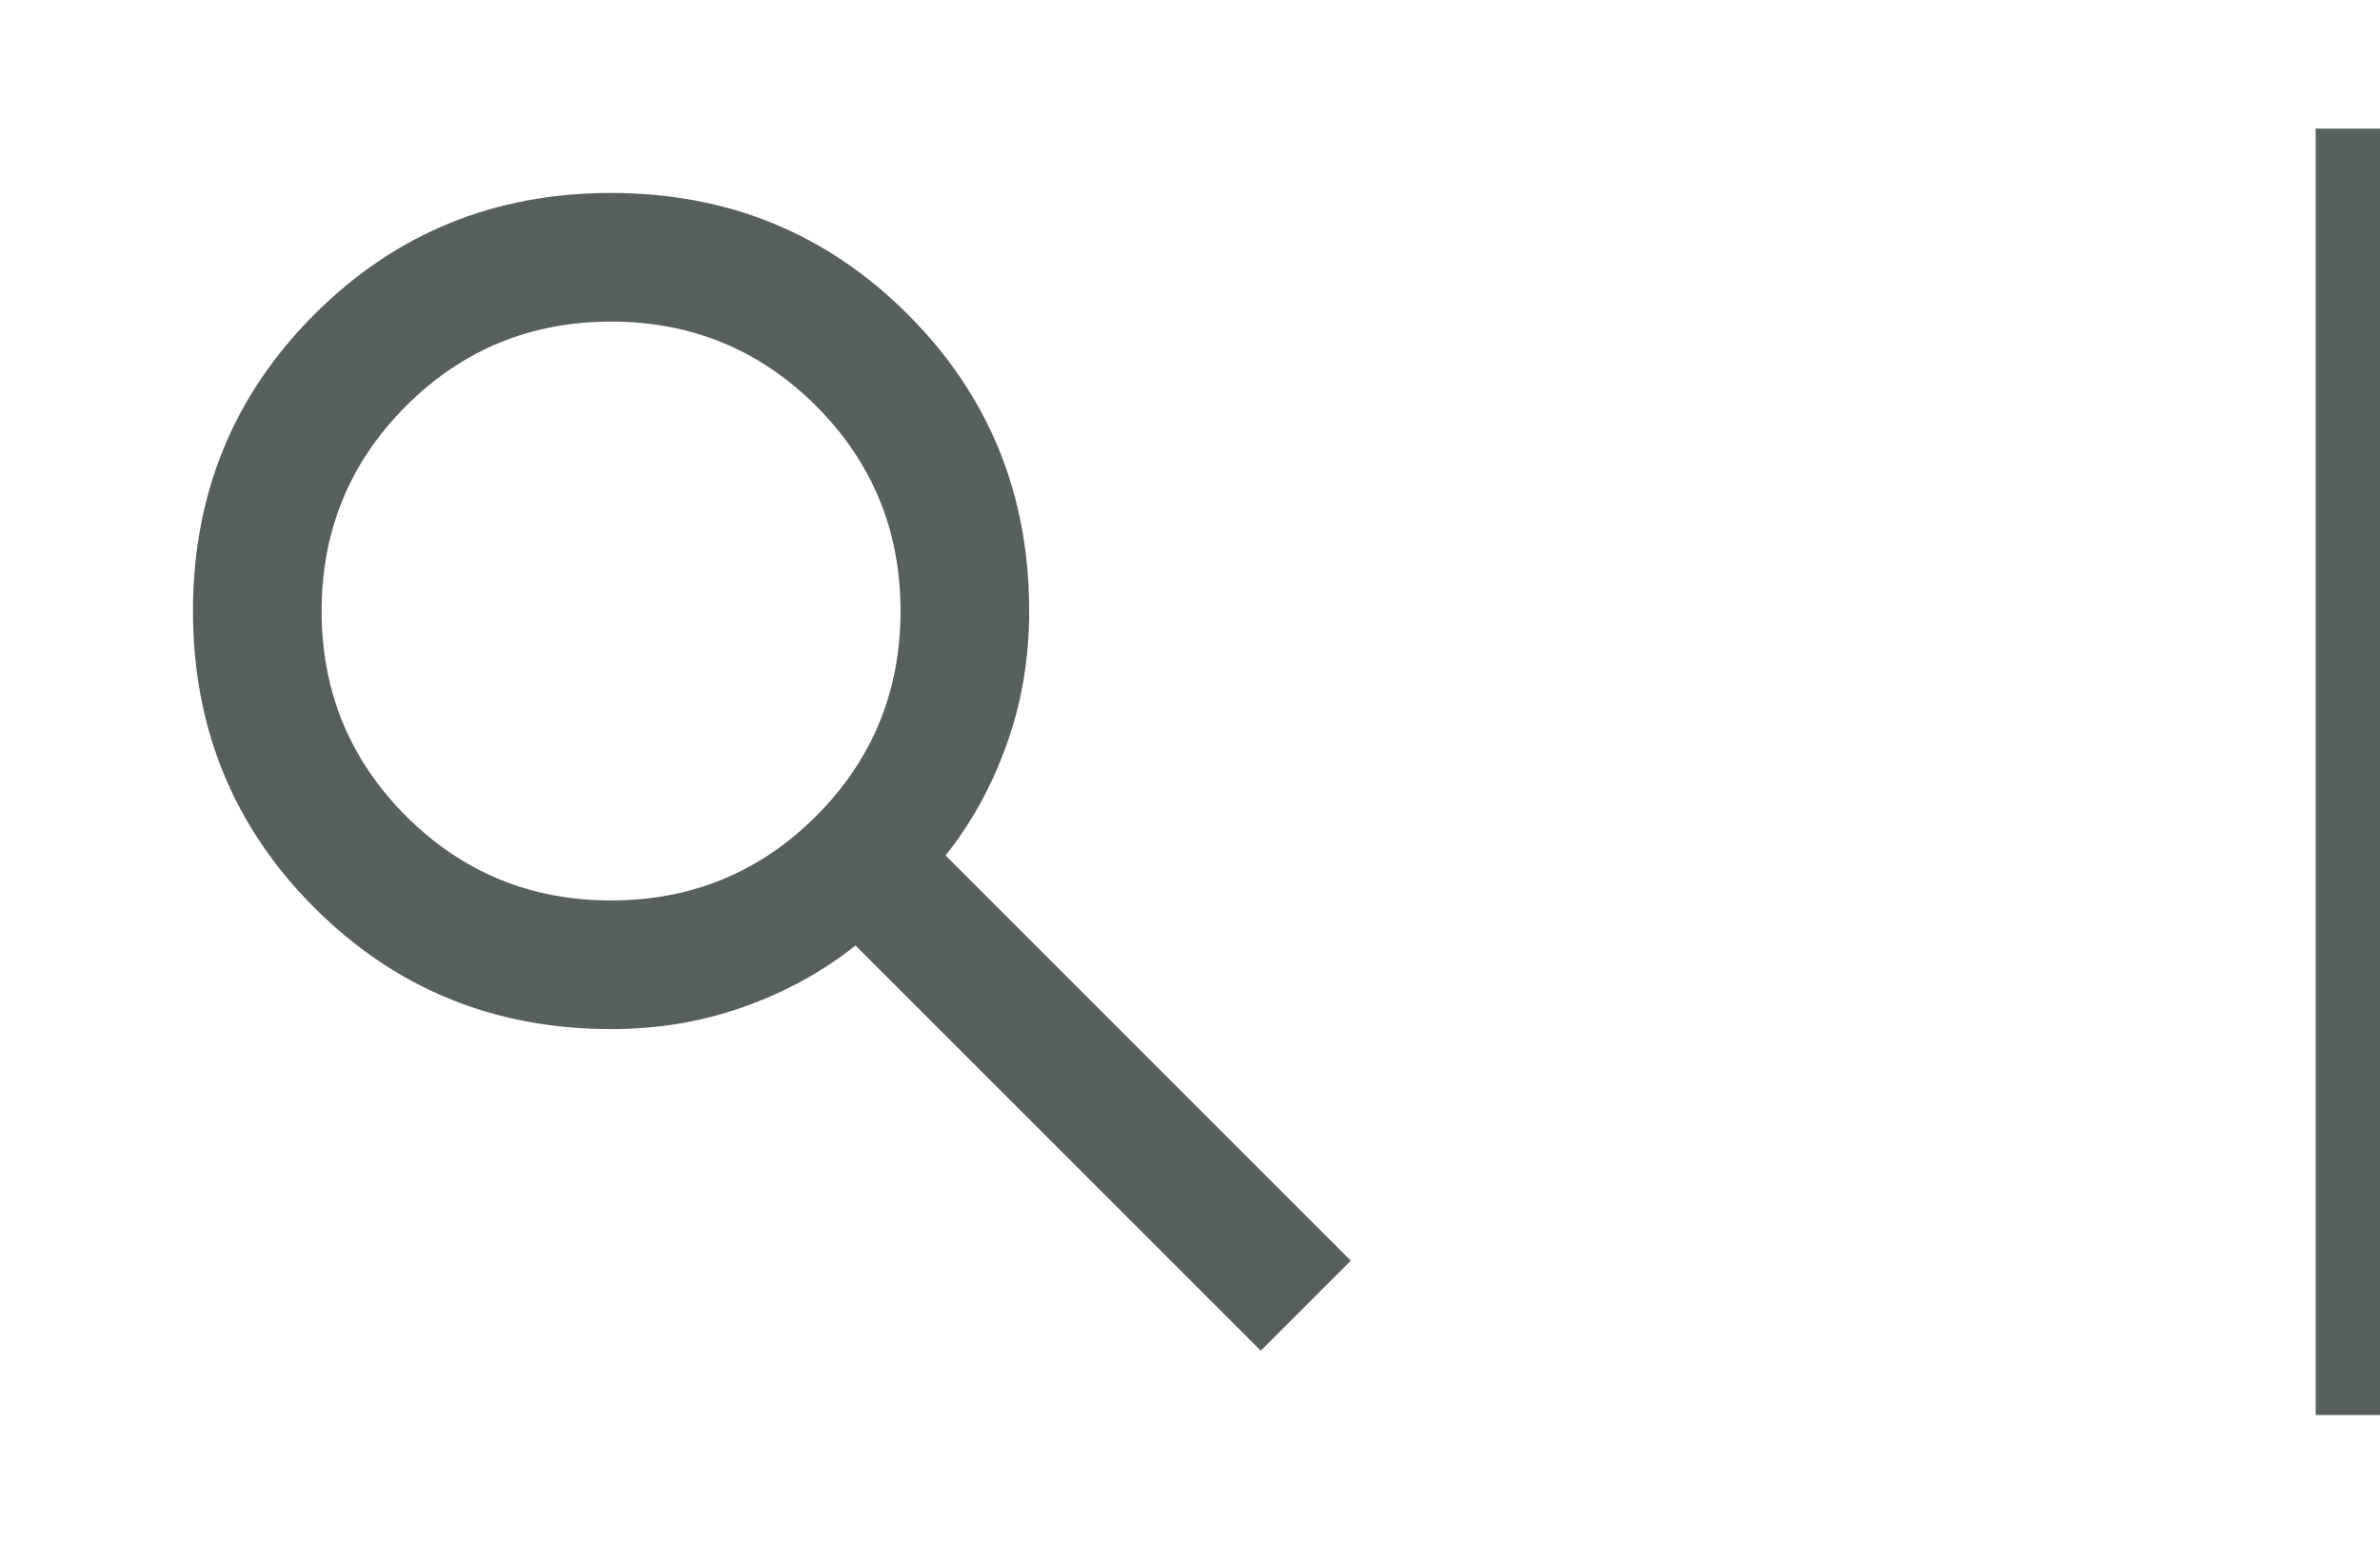
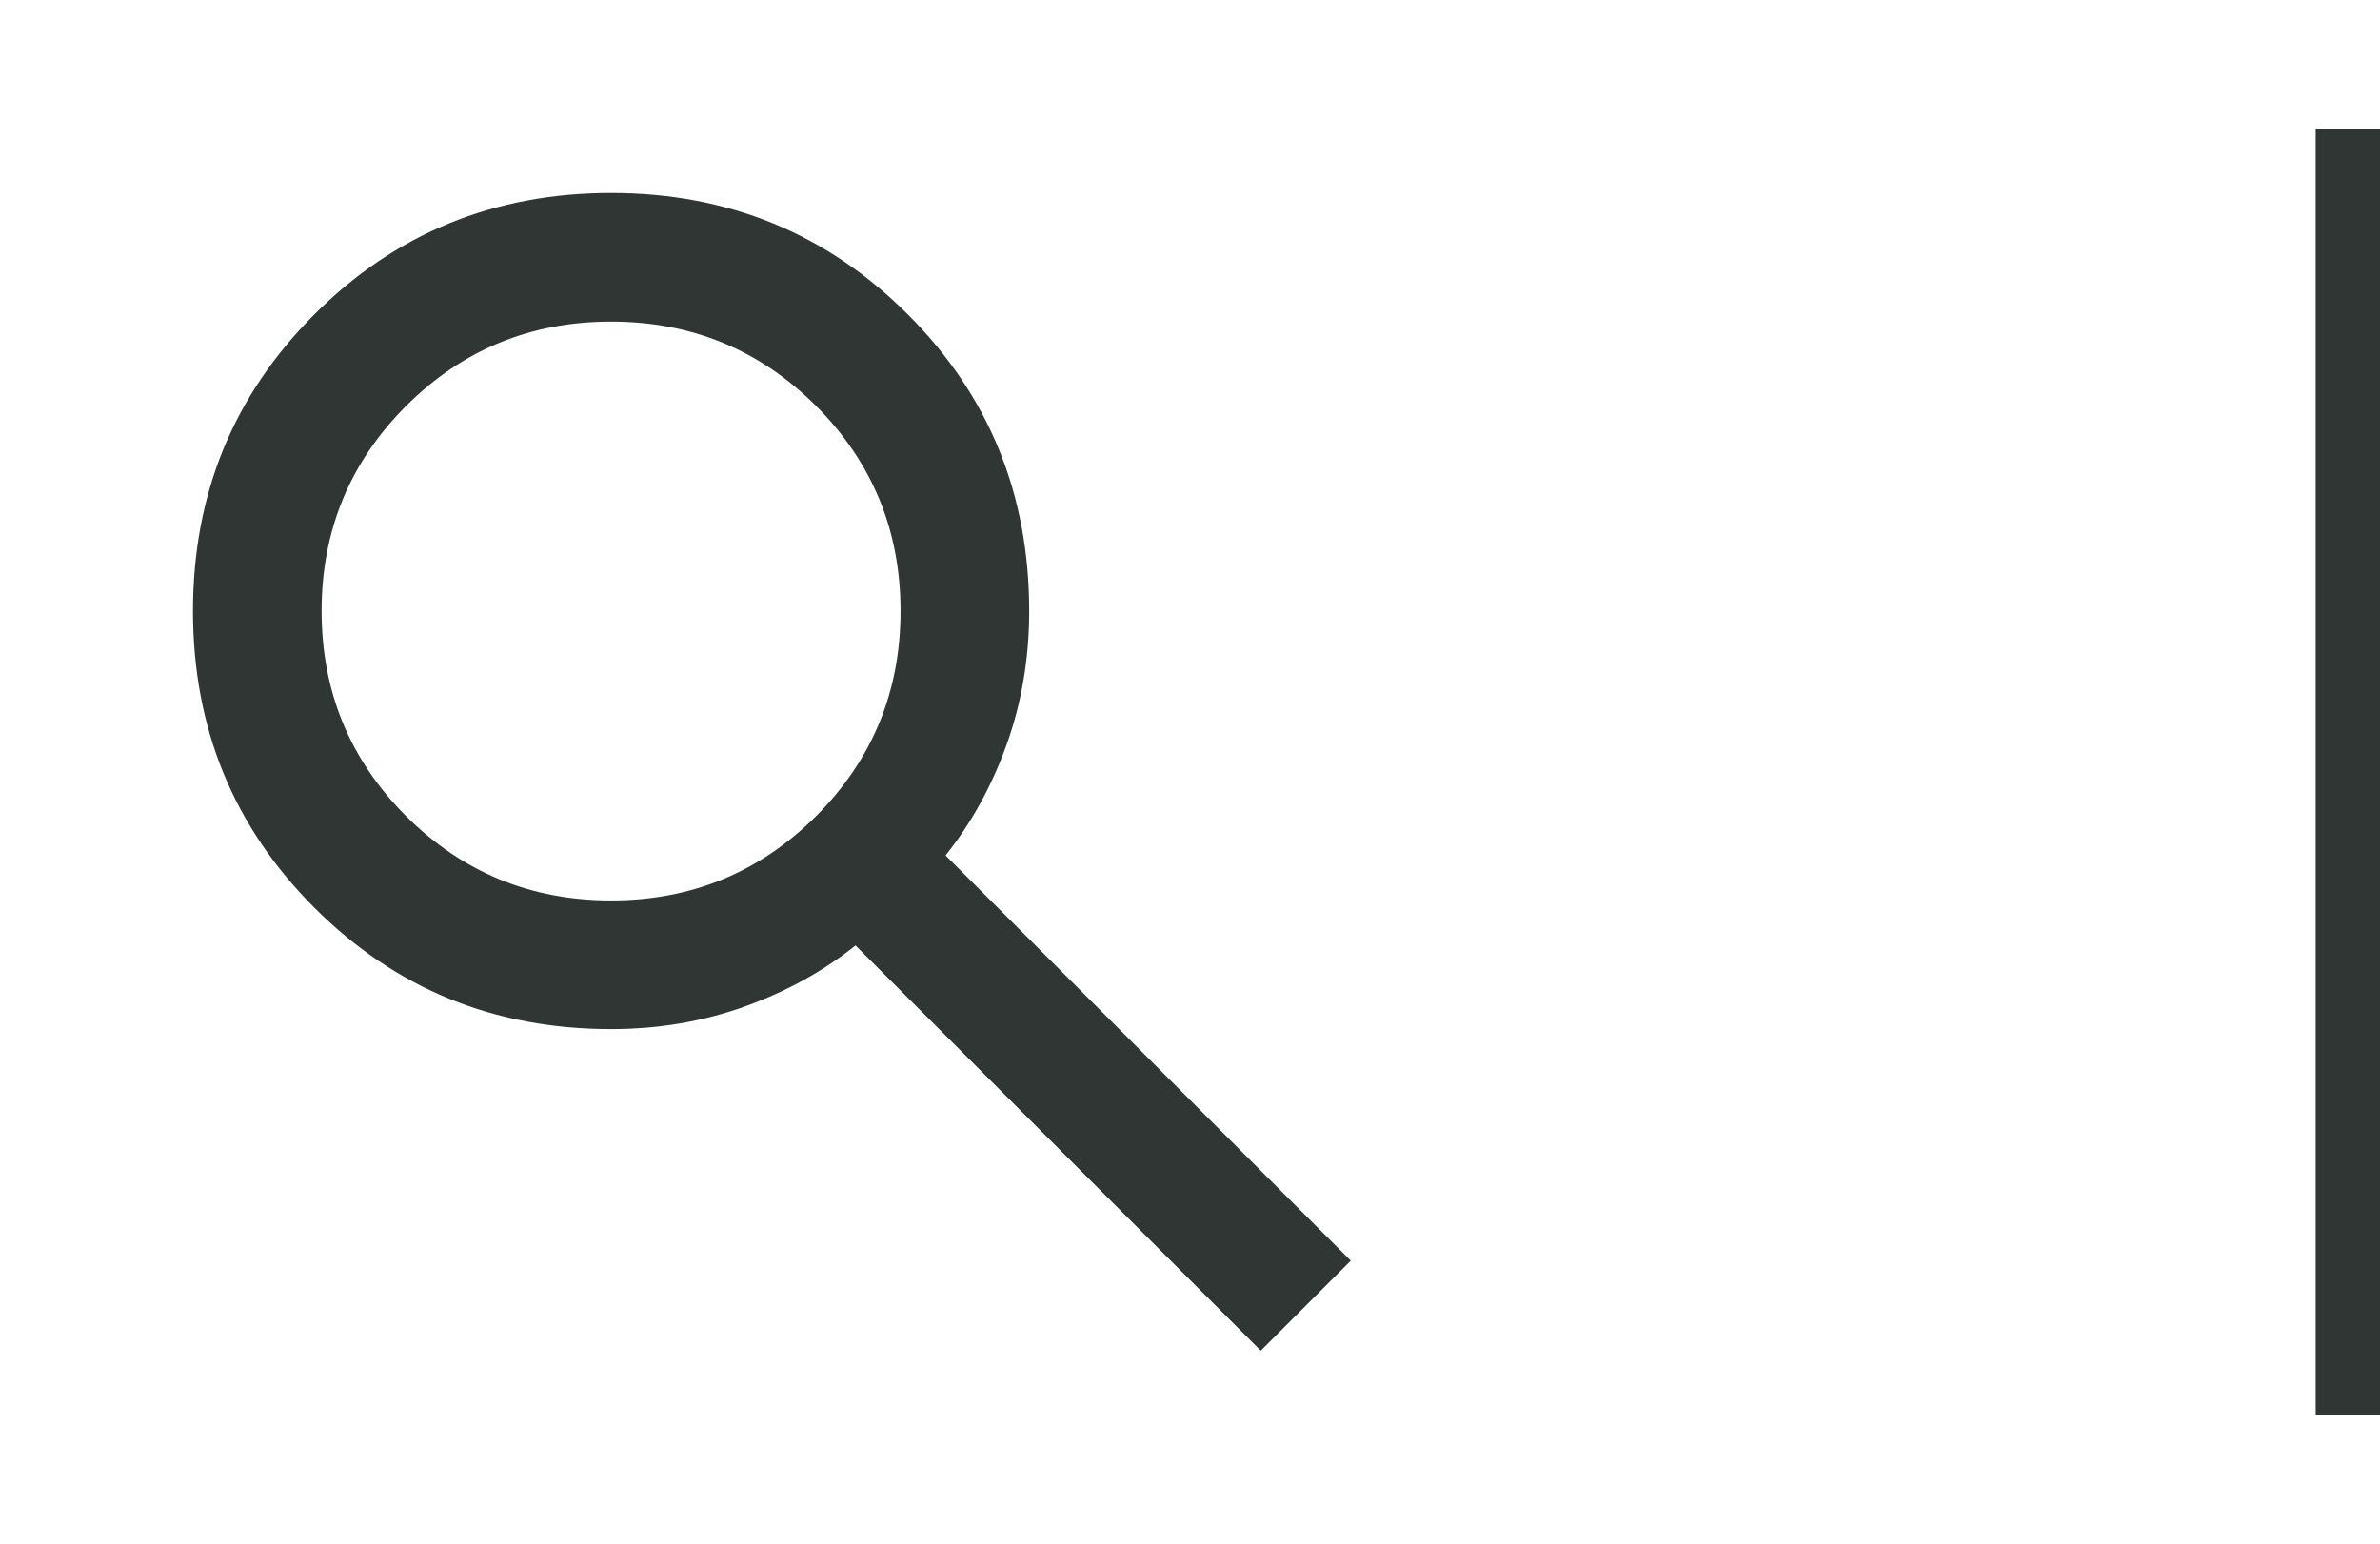
<svg xmlns="http://www.w3.org/2000/svg" width="37" height="24" viewBox="0 0 37 24" fill="none">
-   <mask id="mask0_946_4237" style="mask-type:alpha" maskUnits="userSpaceOnUse" x="0" y="0" width="24" height="24">
+   <mask id="mask0_1047_3715" style="mask-type:alpha" maskUnits="userSpaceOnUse" x="0" y="0" width="24" height="24">
    <rect width="24" height="24" fill="#D9D9D9" />
  </mask>
-   <g mask="url(#mask0_946_4237)">
-     <path d="M19.6 21L13.3 14.7C12.8 15.1 12.225 15.417 11.575 15.65C10.925 15.883 10.233 16 9.5 16C7.683 16 6.146 15.371 4.888 14.113C3.629 12.854 3 11.317 3 9.5C3 7.683 3.629 6.146 4.888 4.888C6.146 3.629 7.683 3 9.5 3C11.317 3 12.854 3.629 14.113 4.888C15.371 6.146 16 7.683 16 9.5C16 10.233 15.883 10.925 15.65 11.575C15.417 12.225 15.1 12.8 14.7 13.3L21 19.6L19.6 21ZM9.5 14C10.75 14 11.812 13.562 12.688 12.688C13.562 11.812 14 10.75 14 9.5C14 8.25 13.562 7.188 12.688 6.312C11.812 5.438 10.75 5 9.5 5C8.25 5 7.188 5.438 6.312 6.312C5.438 7.188 5 8.25 5 9.5C5 10.75 5.438 11.812 6.312 12.688C7.188 13.562 8.25 14 9.5 14Z" fill="#57605D" />
+   <g mask="url(#mask0_1047_3715)">
+     <path d="M19.6 21L13.3 14.7C12.8 15.1 12.225 15.417 11.575 15.65C10.925 15.883 10.233 16 9.5 16C7.683 16 6.146 15.371 4.888 14.113C3.629 12.854 3 11.317 3 9.5C3 7.683 3.629 6.146 4.888 4.888C6.146 3.629 7.683 3 9.5 3C11.317 3 12.854 3.629 14.113 4.888C15.371 6.146 16 7.683 16 9.5C16 10.233 15.883 10.925 15.65 11.575C15.417 12.225 15.1 12.8 14.7 13.3L21 19.6L19.6 21ZM9.5 14C10.75 14 11.812 13.562 12.688 12.688C13.562 11.812 14 10.75 14 9.5C14 8.25 13.562 7.188 12.688 6.312C11.812 5.438 10.75 5 9.5 5C8.25 5 7.188 5.438 6.312 6.312C5.438 7.188 5 8.25 5 9.5C5 10.75 5.438 11.812 6.312 12.688C7.188 13.562 8.25 14 9.5 14Z" fill="#303634" />
  </g>
-   <line x1="36.5" y1="2" x2="36.5" y2="22" stroke="#57605D" />
+   <line x1="36.5" y1="2" x2="36.5" y2="22" stroke="#303634" />
</svg>
